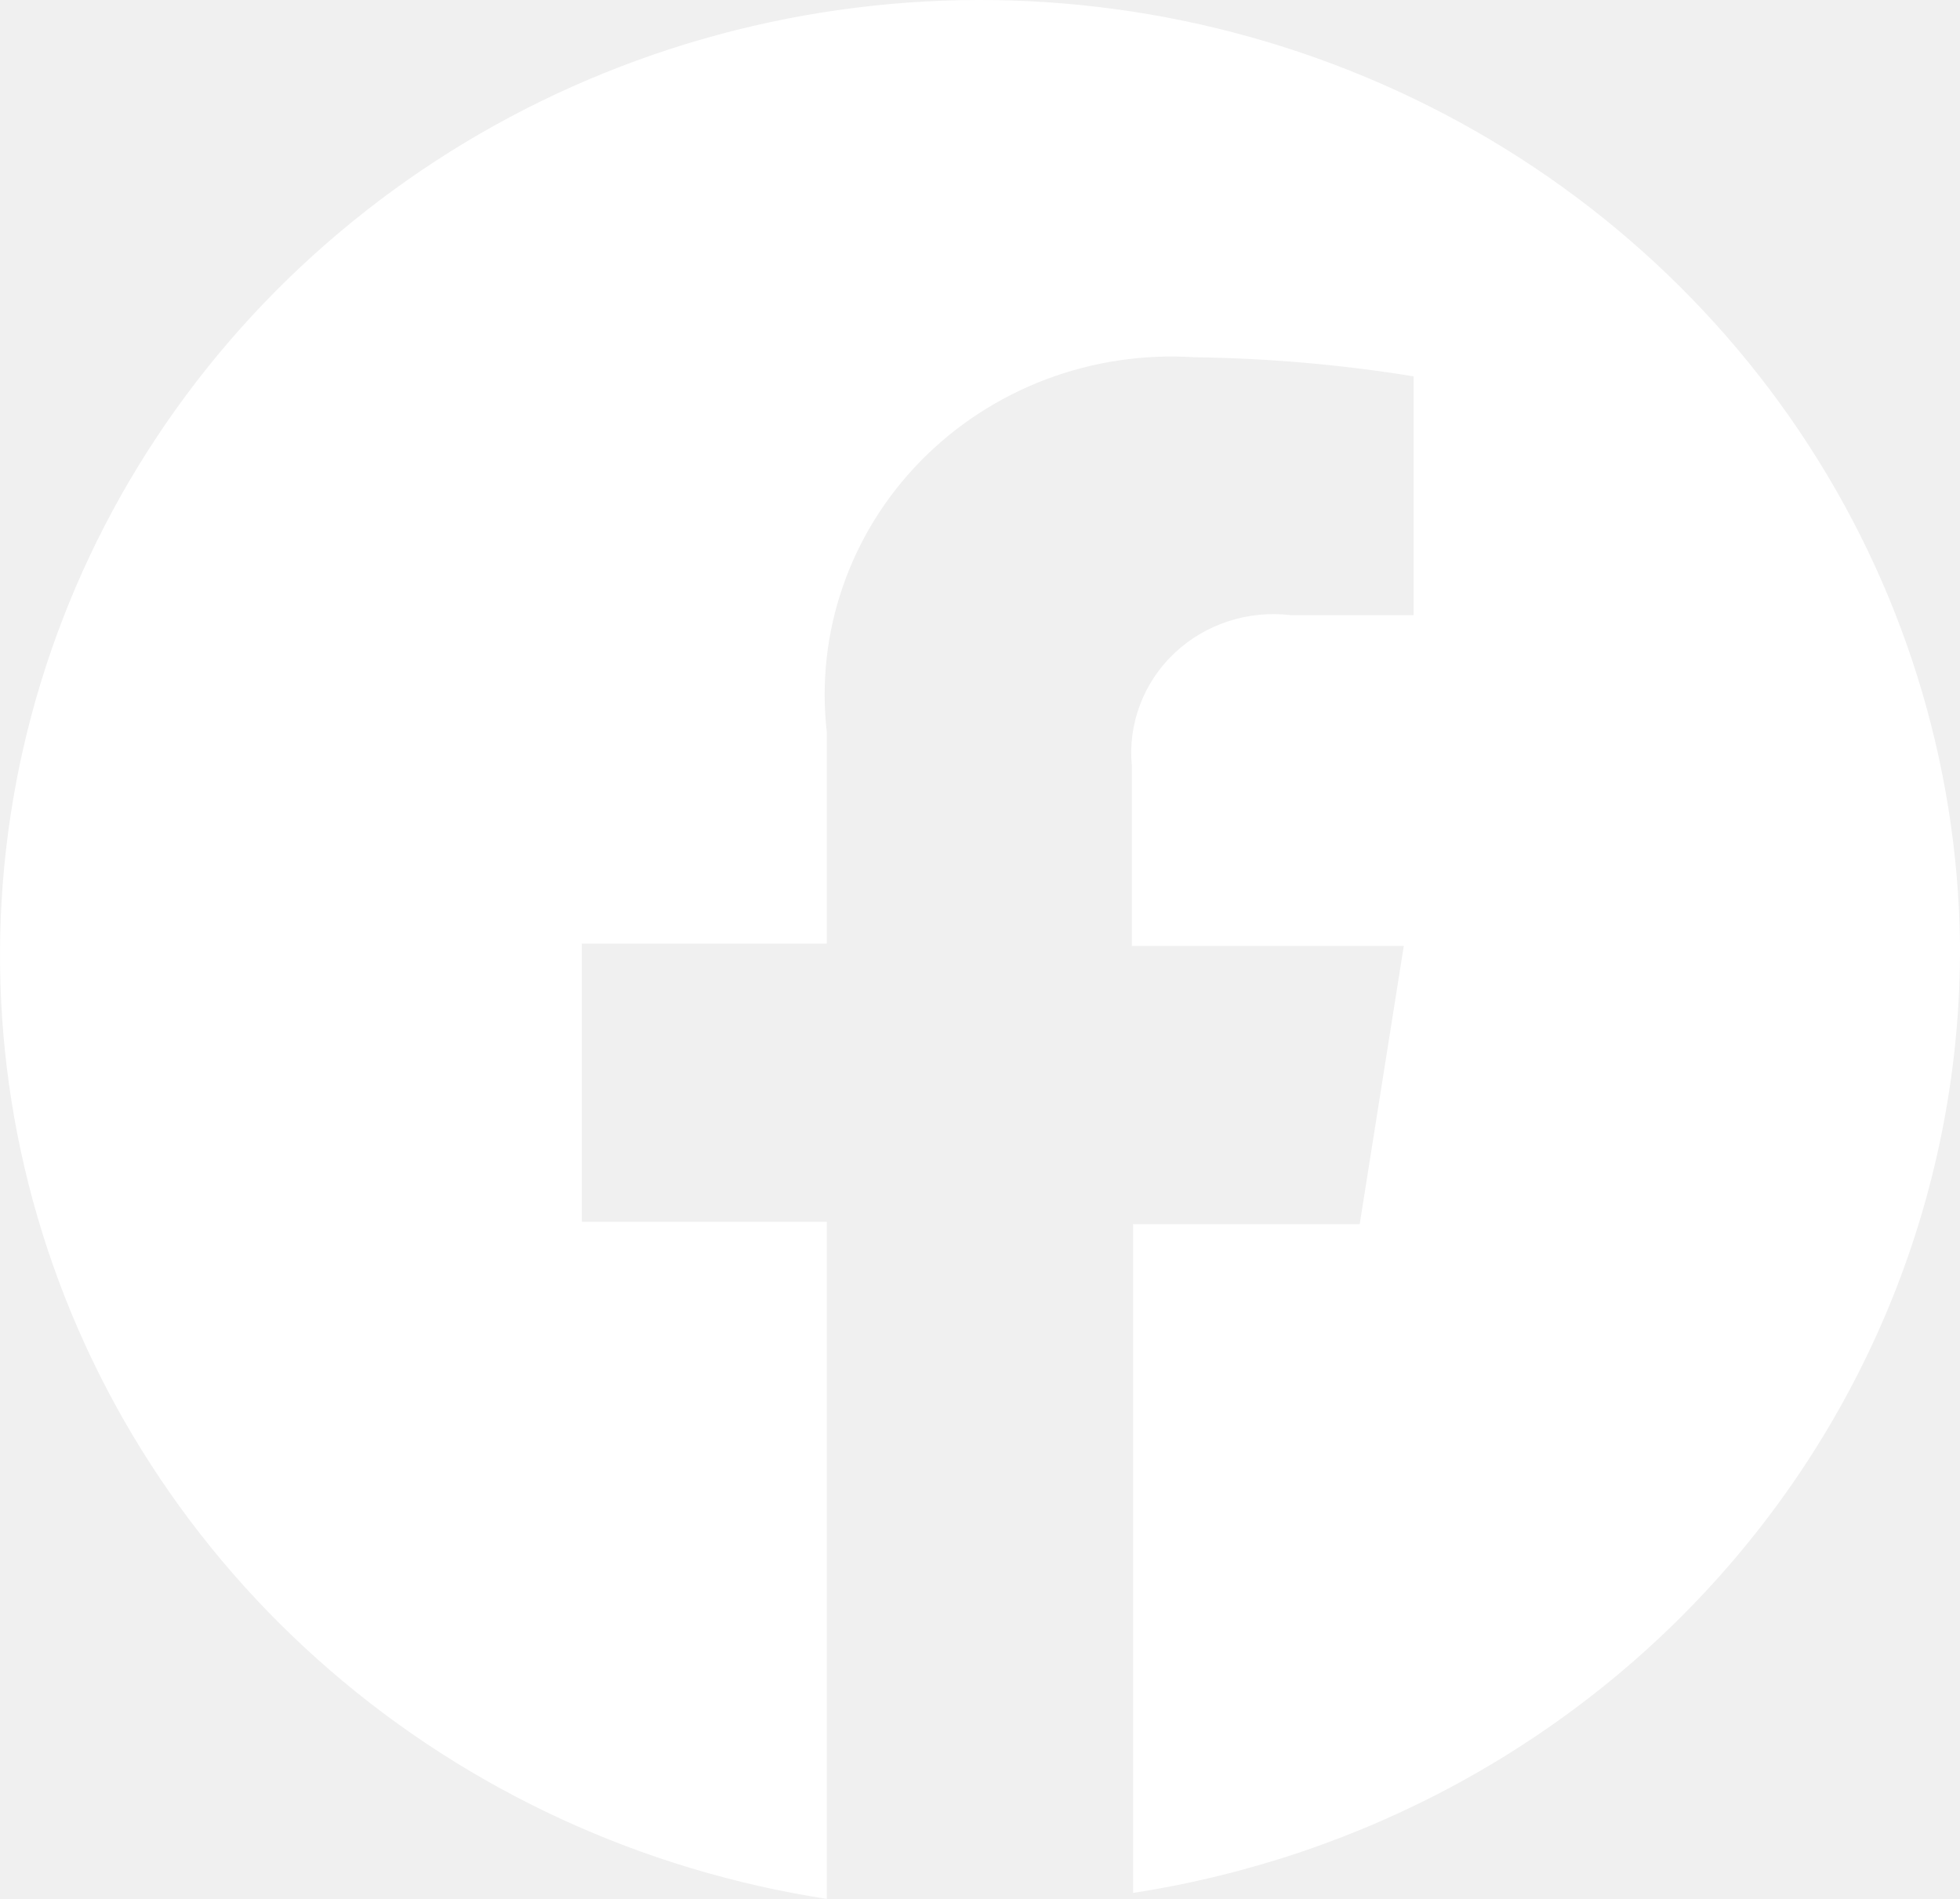
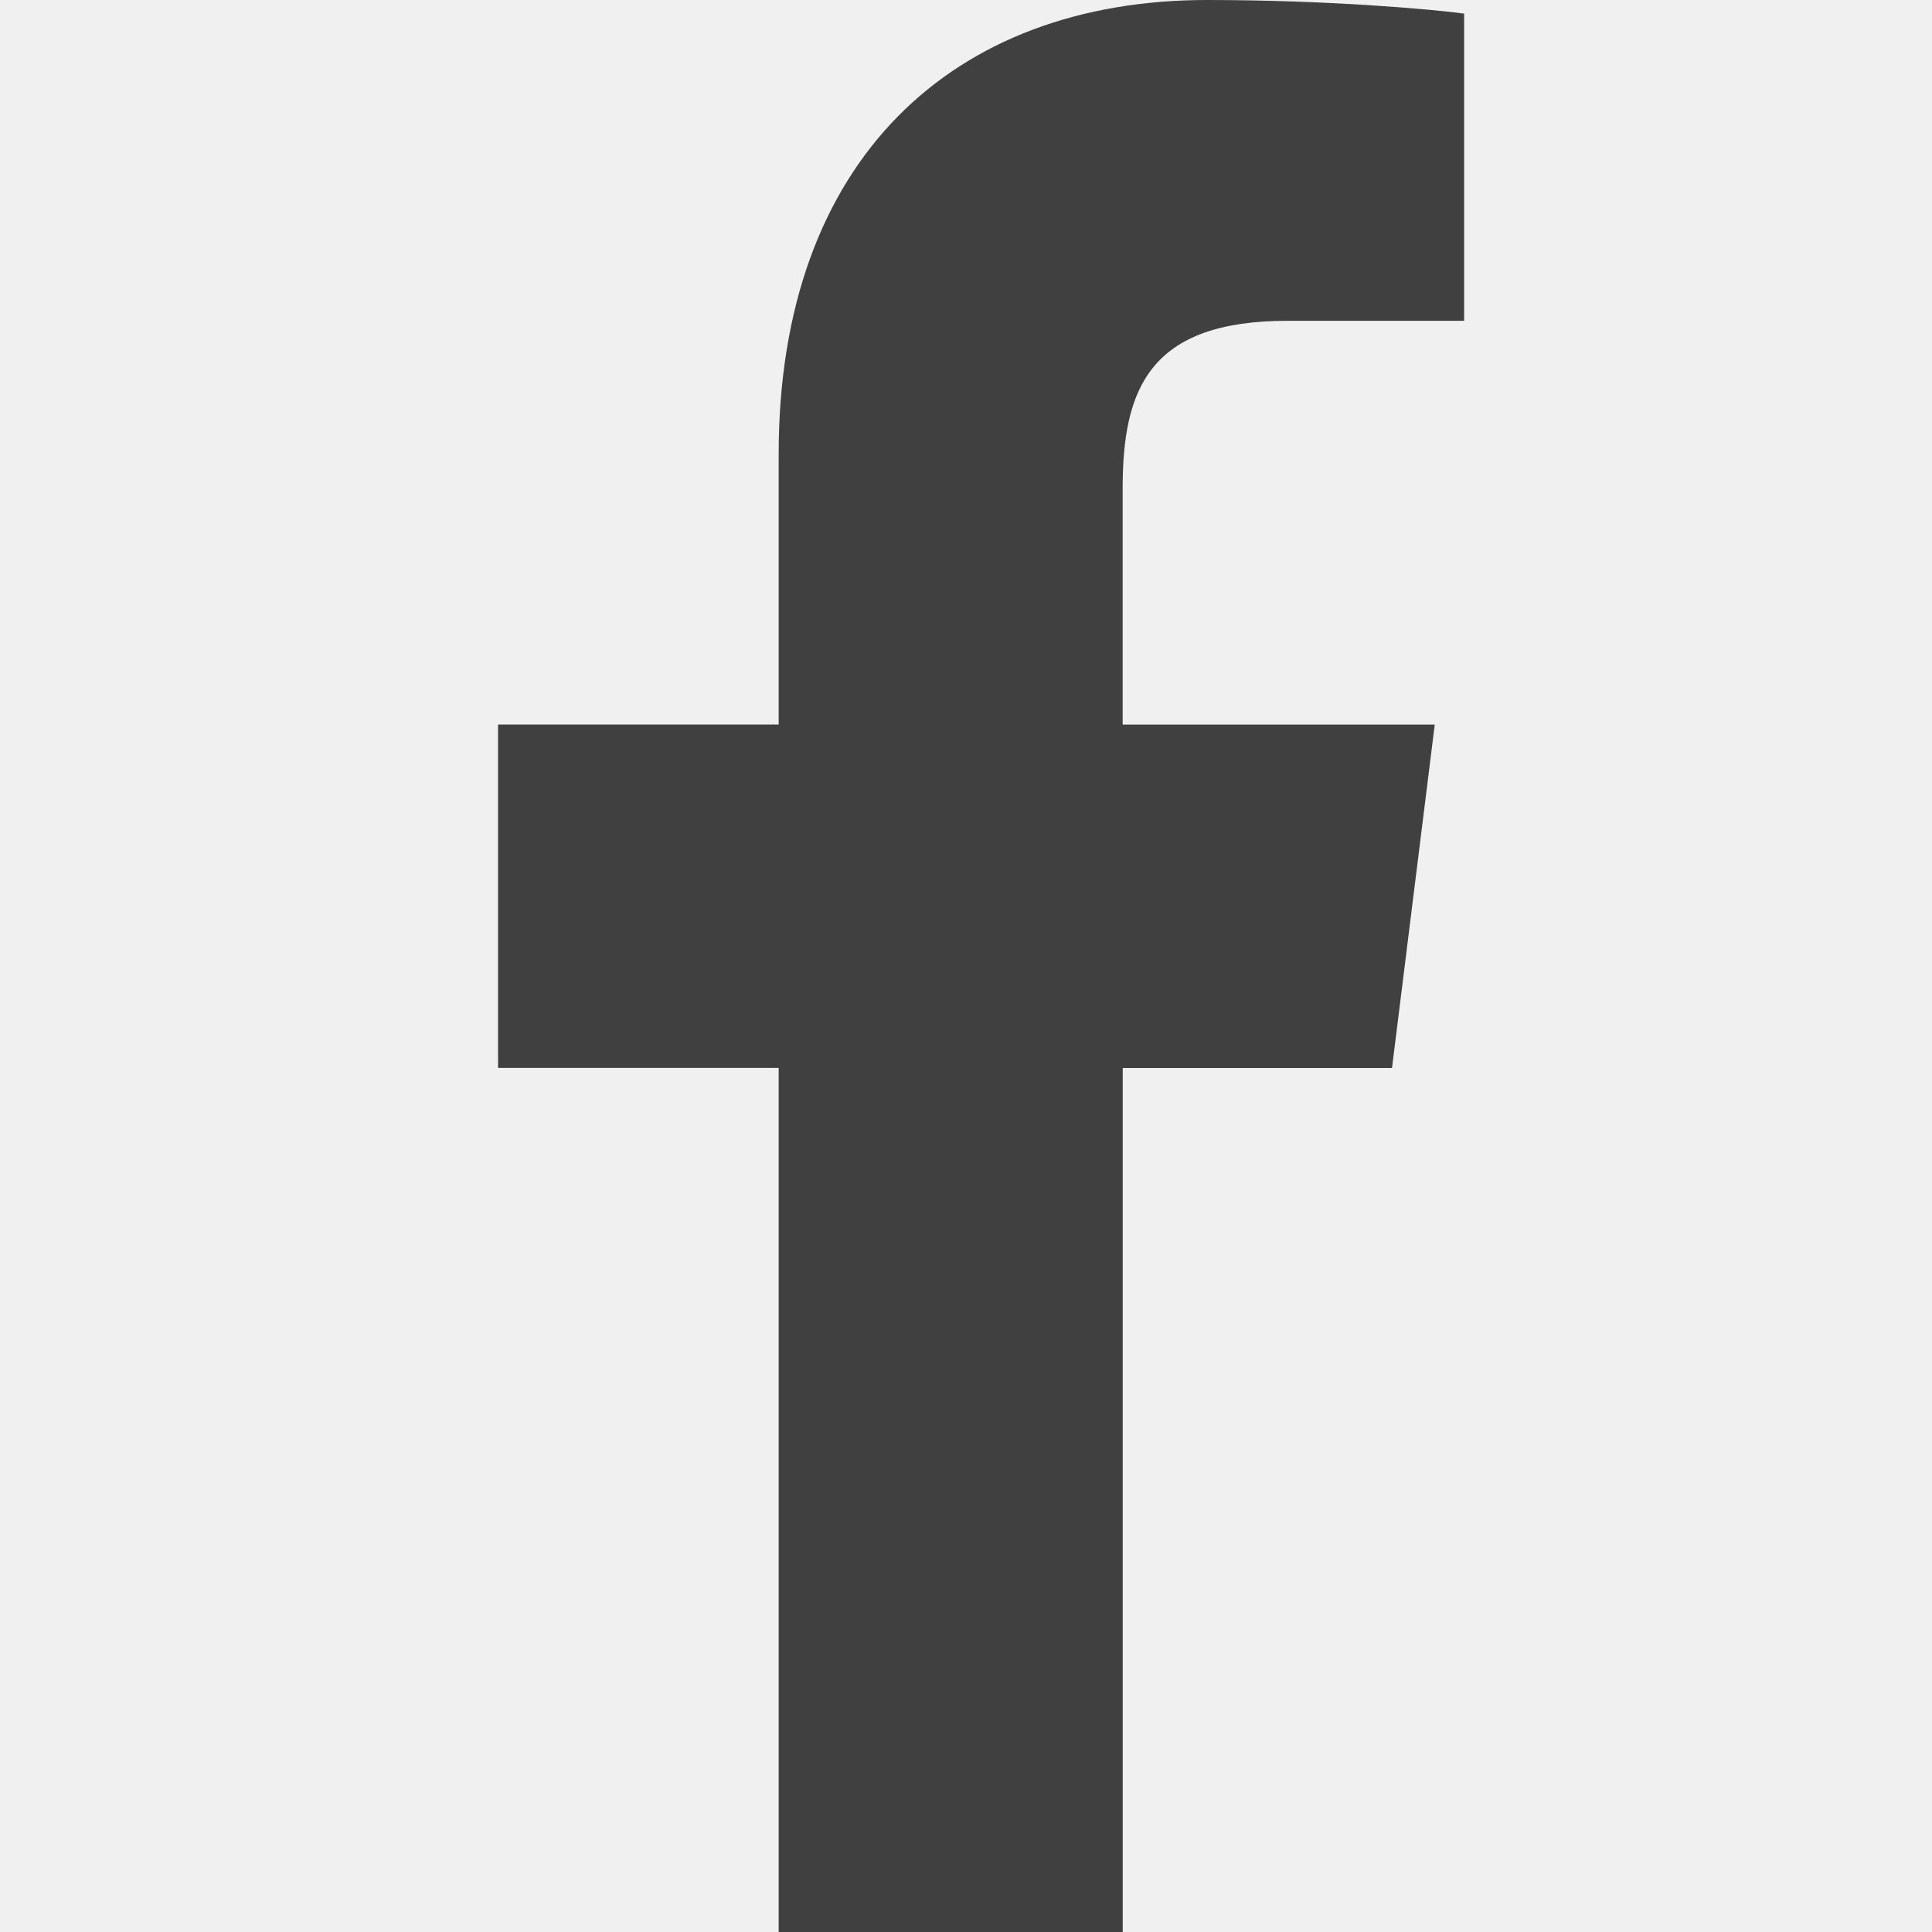
- <svg xmlns="http://www.w3.org/2000/svg" width="32" height="31" viewBox="0 0 32 31" fill="none">
-   <path d="M32 15.404C31.962 12.432 31.054 9.532 29.383 7.047C27.711 4.561 25.346 2.592 22.565 1.373C19.784 0.153 16.703 -0.266 13.686 0.164C10.669 0.594 7.84 1.855 5.534 3.8C3.227 5.744 1.539 8.29 0.667 11.139C-0.204 13.987 -0.222 17.018 0.615 19.877C1.452 22.735 3.109 25.3 5.392 27.271C7.674 29.242 10.487 30.535 13.499 31V19.946H9.499V15.404H13.499V11.954C13.407 11.151 13.496 10.339 13.761 9.574C14.025 8.809 14.459 8.11 15.031 7.526C15.604 6.942 16.3 6.488 17.072 6.195C17.844 5.903 18.673 5.779 19.499 5.832C20.699 5.848 21.896 5.952 23.079 6.144V10.043H21.079C20.735 10.001 20.384 10.034 20.055 10.142C19.725 10.249 19.424 10.427 19.174 10.663C18.925 10.899 18.733 11.186 18.613 11.504C18.492 11.822 18.447 12.162 18.479 12.499V15.443H22.919L22.199 19.985H18.499V30.902C22.279 30.32 25.72 28.436 28.197 25.592C30.674 22.749 32.023 19.134 32 15.404Z" fill="white" />
+ <svg xmlns="http://www.w3.org/2000/svg" width="24" height="24" viewBox="0 0 24 24" fill="none">
+   <g clip-path="url(#clip0_819_560)">
+     <path d="M15.997 3.985H18.188V0.169C17.81 0.117 16.51 0 14.996 0C11.837 0 9.673 1.987 9.673 5.639V9H6.187V13.266H9.673V24H13.947V13.267H17.292L17.823 9.001H13.946V6.062C13.947 4.829 14.279 3.985 15.997 3.985Z" fill="#404041" />
+   </g>
+   <defs>
+     <clipPath id="clip0_819_560">
+       <rect width="24" height="24" fill="white" />
+     </clipPath>
+   </defs>
</svg>
